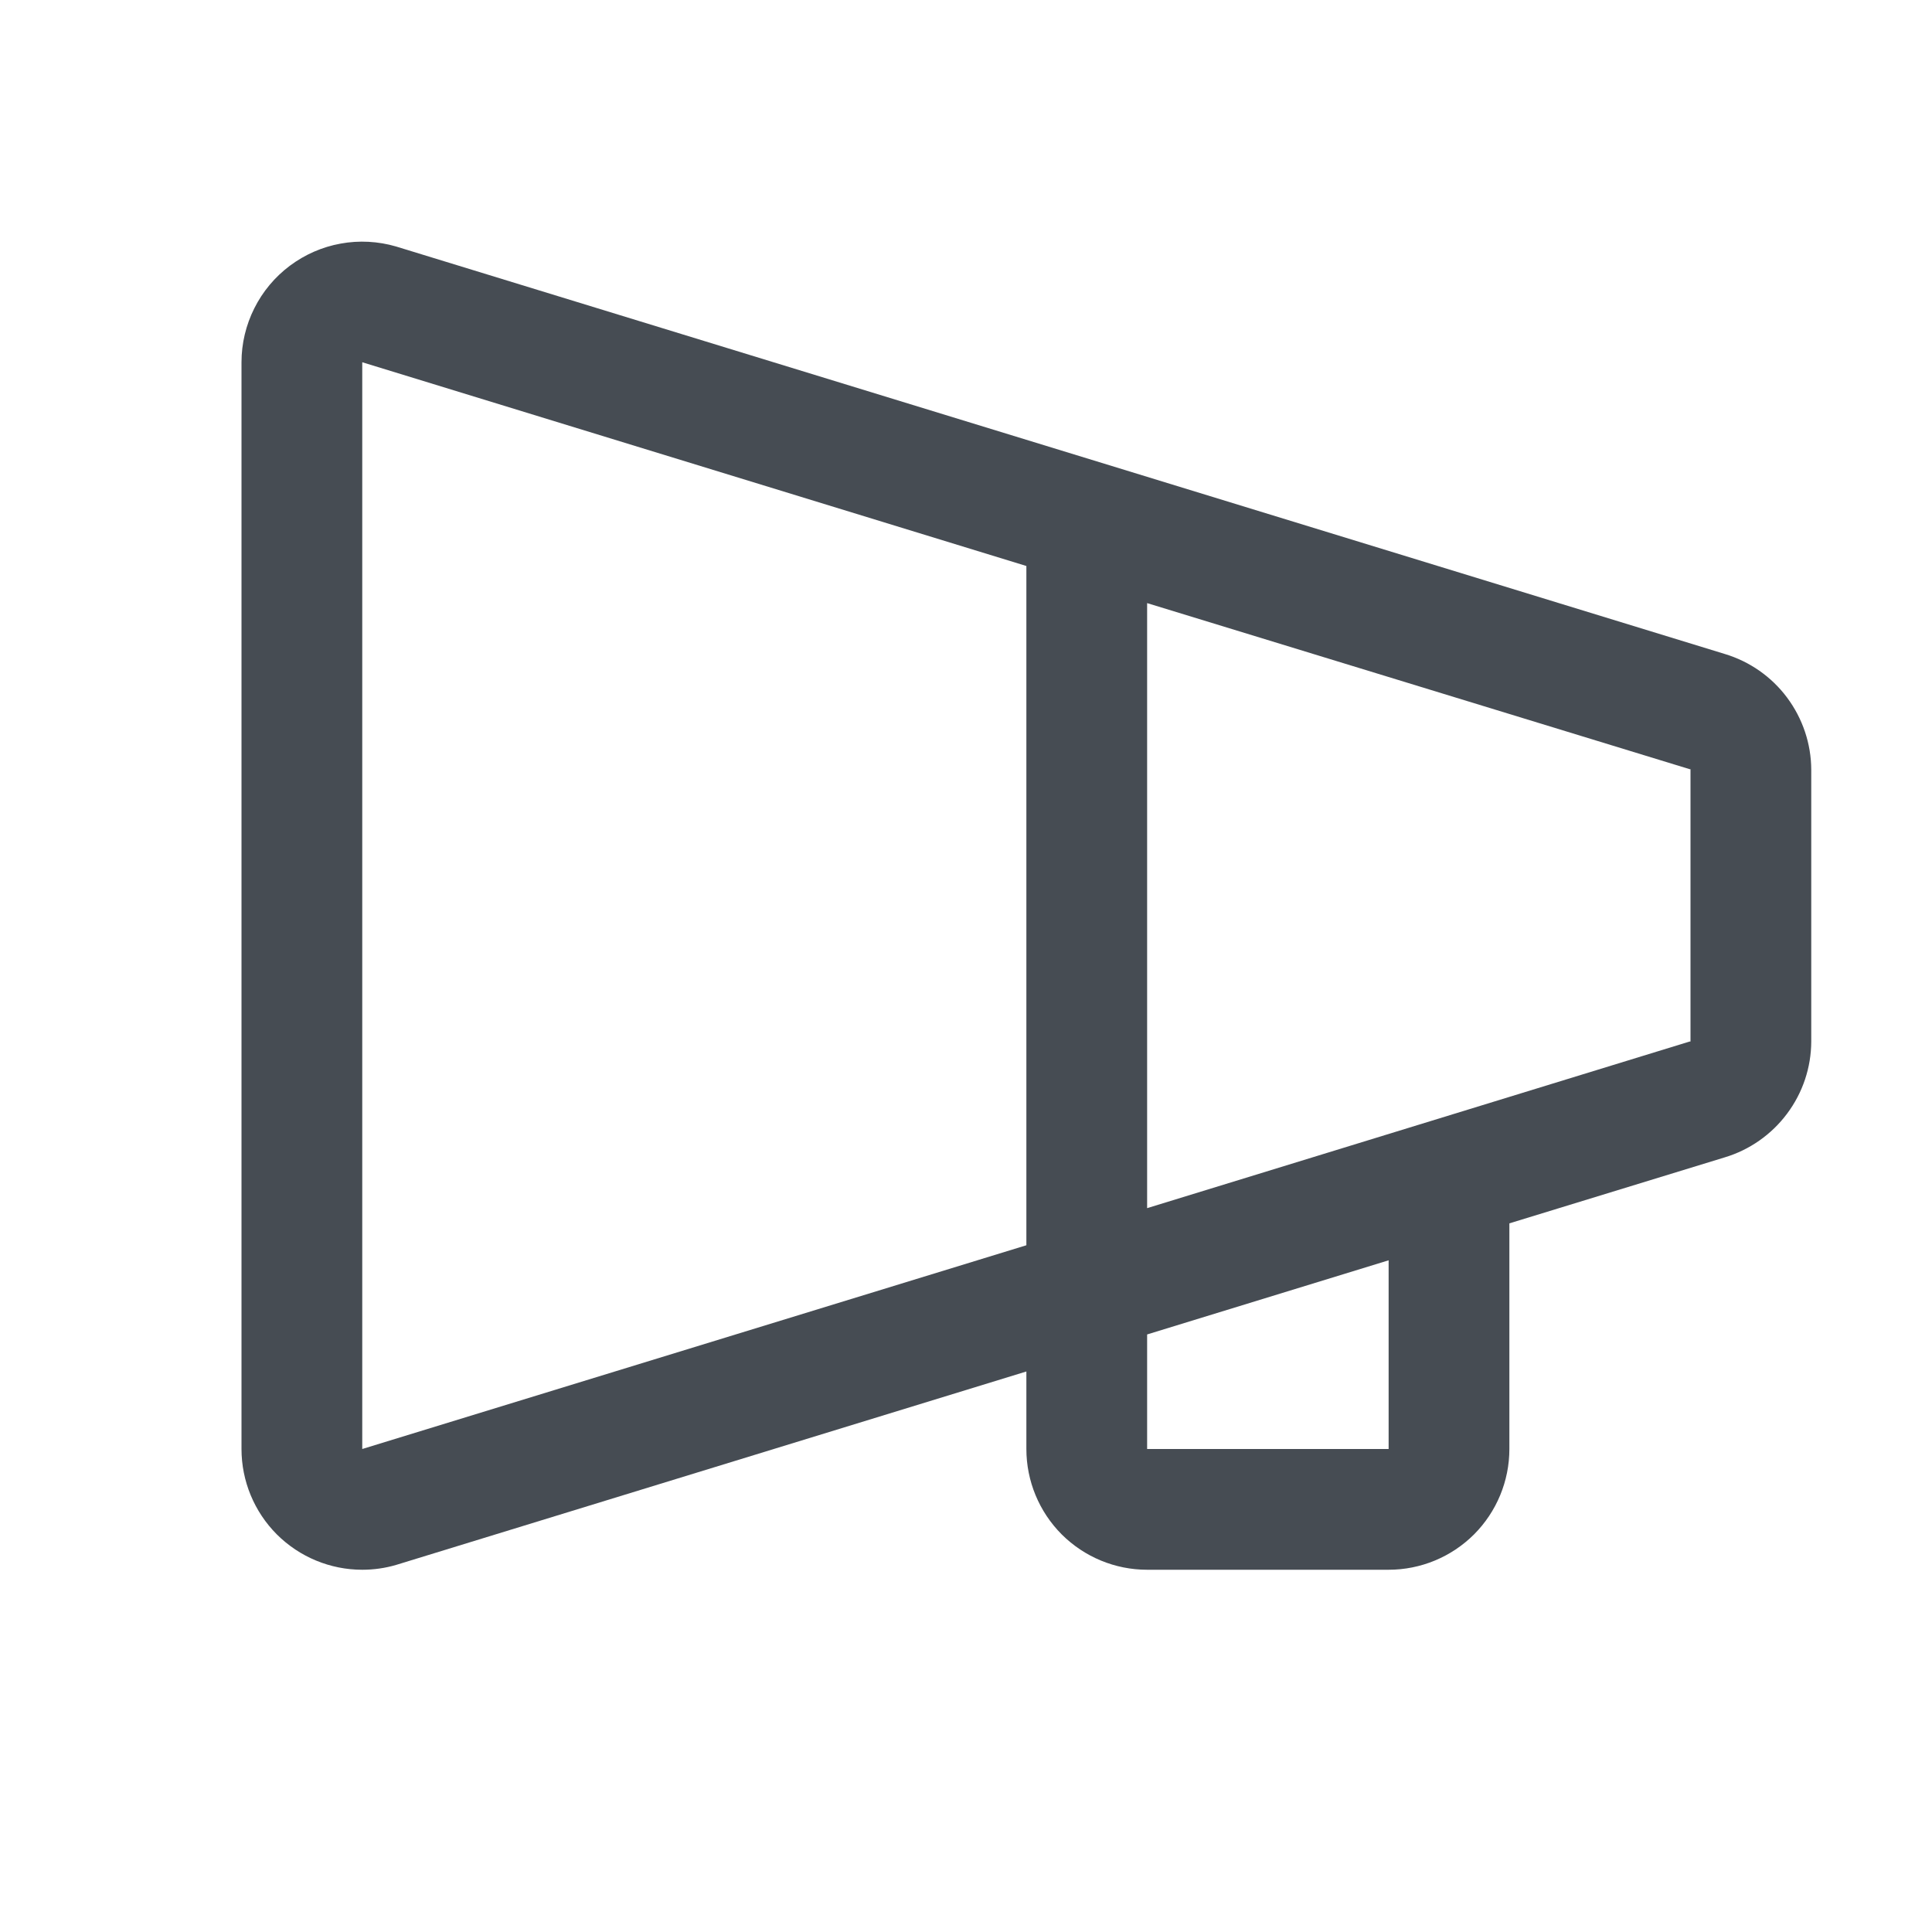
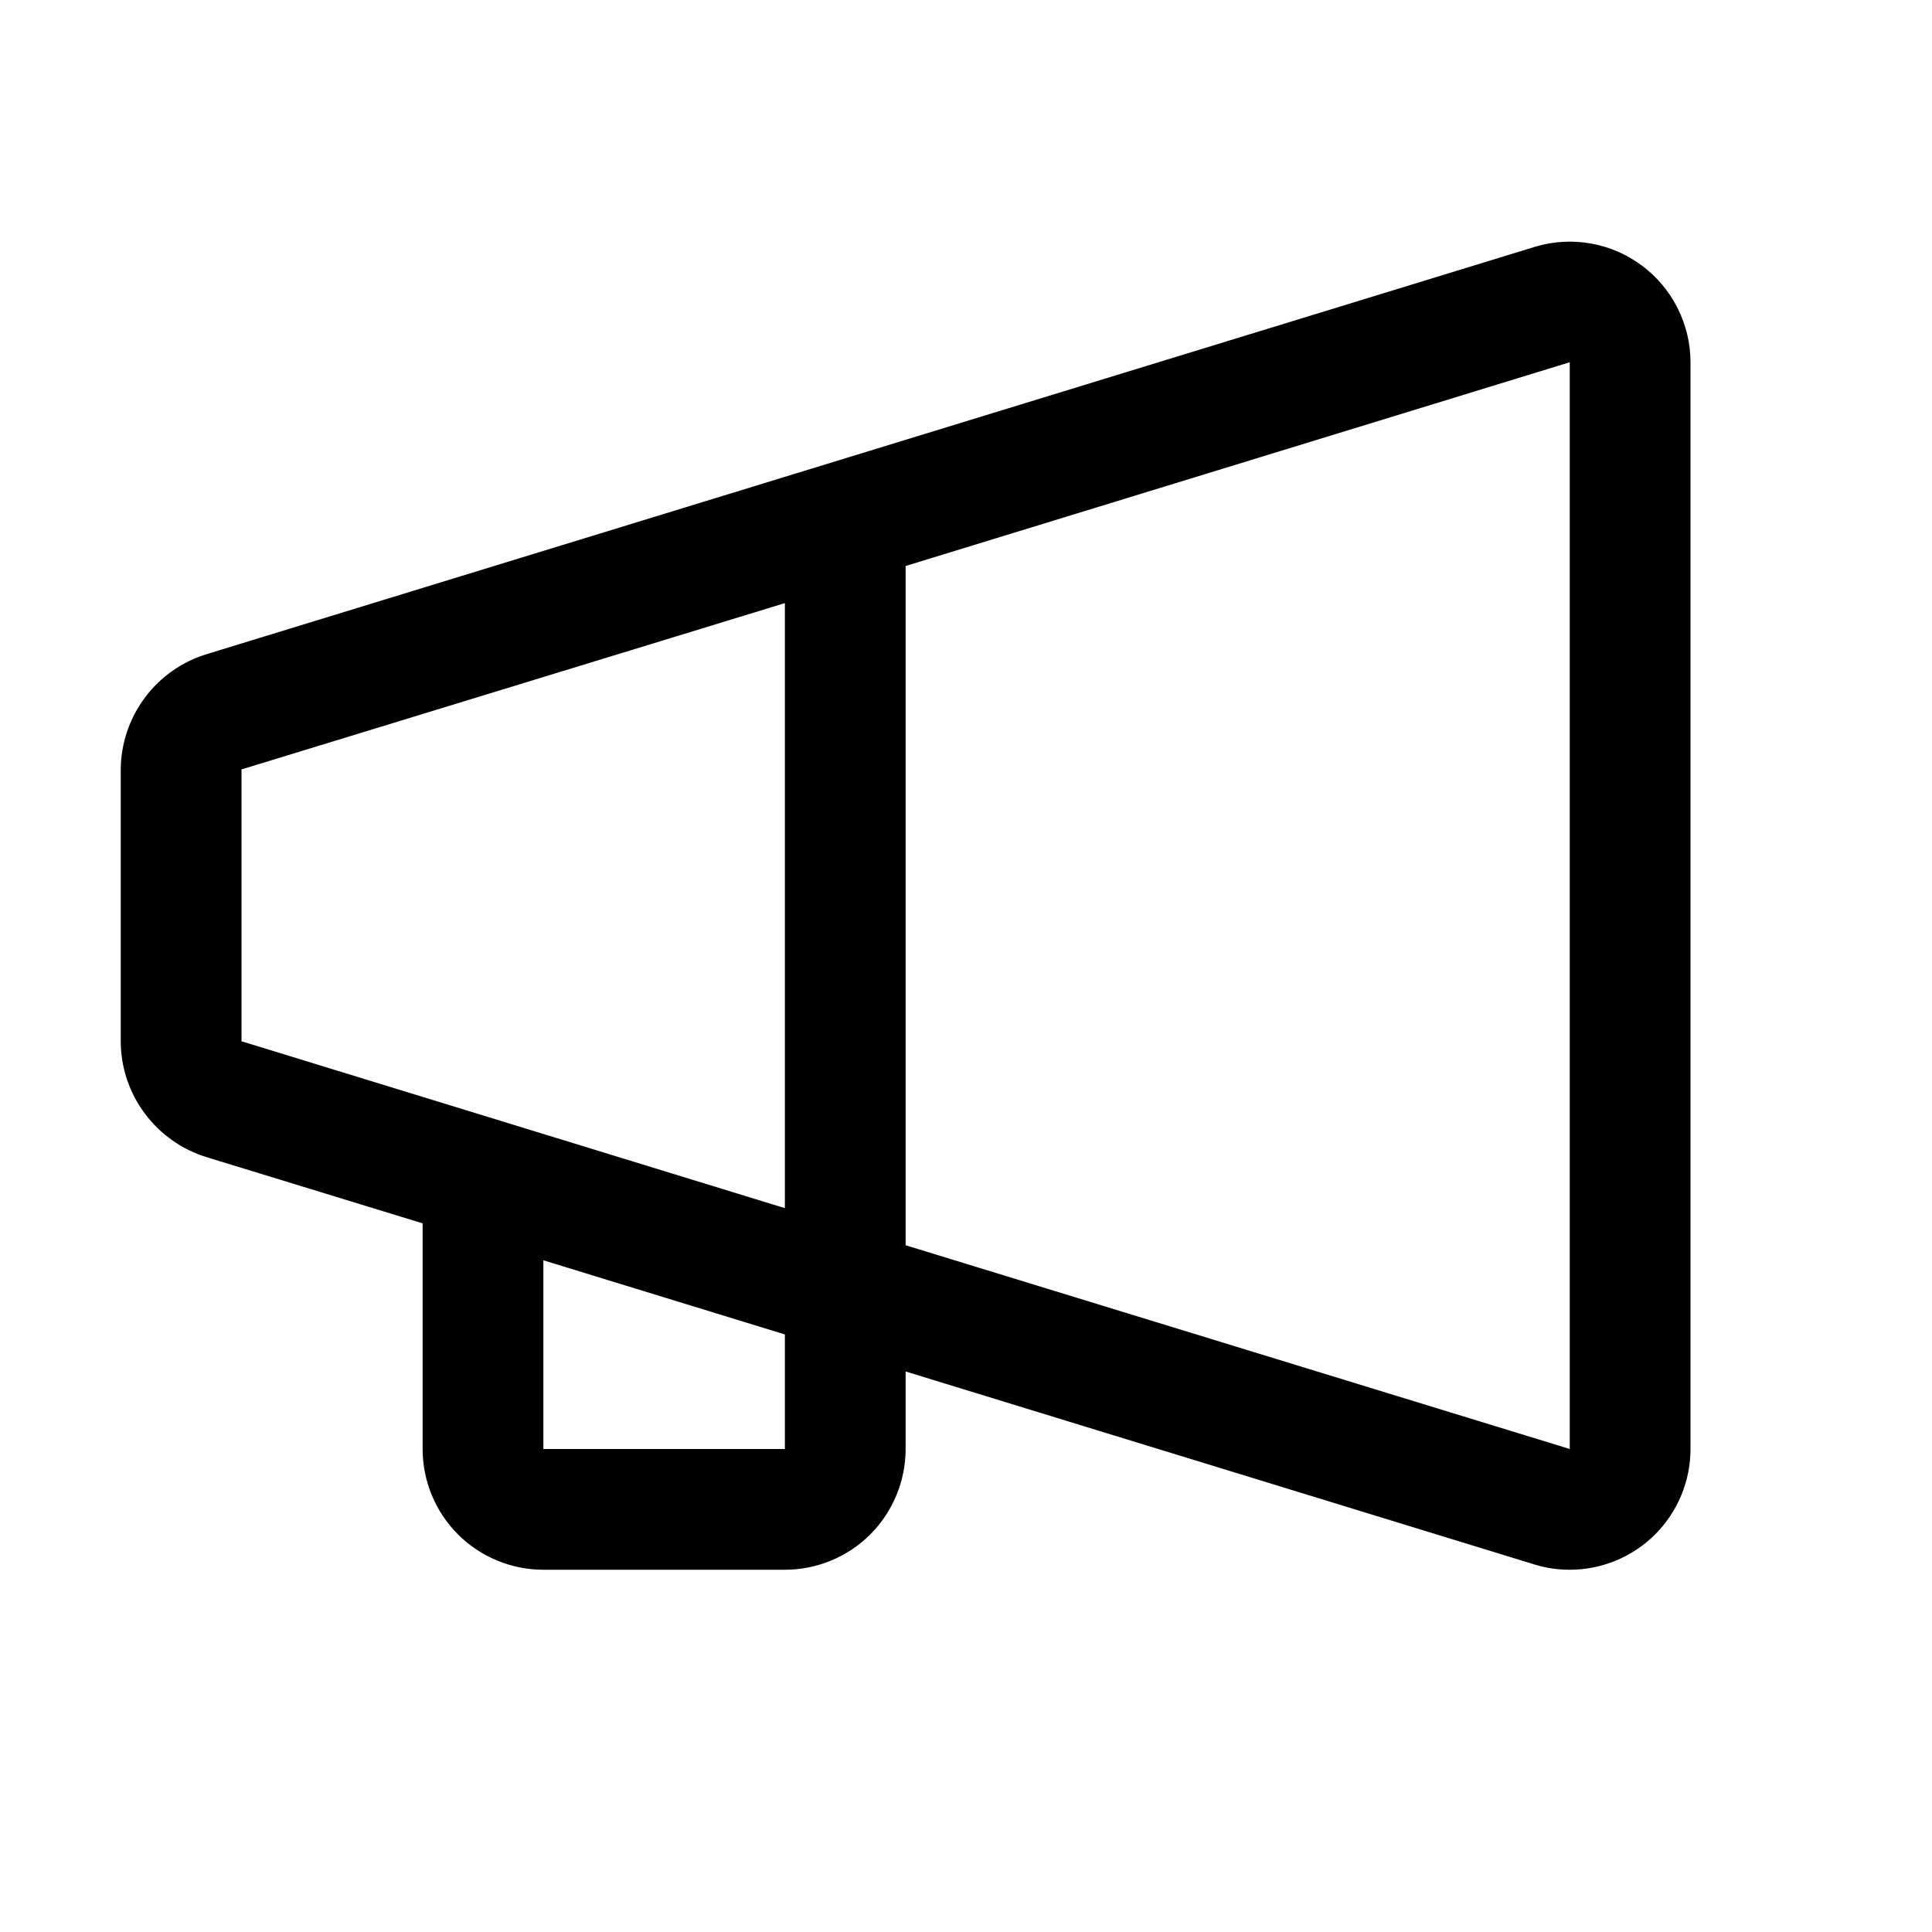
- <svg xmlns="http://www.w3.org/2000/svg" width="24" height="24" viewBox="0 0 24 24" fill="none">
-   <path d="M21.426 8.124L4.92 3.062C4.697 2.997 4.461 2.984 4.232 3.026C4.003 3.067 3.787 3.162 3.601 3.301C3.414 3.441 3.263 3.622 3.159 3.83C3.055 4.038 3 4.267 3 4.5V18C3 18.398 3.158 18.779 3.439 19.061C3.721 19.342 4.102 19.5 4.5 19.5C4.643 19.5 4.786 19.48 4.924 19.439L12.75 17.037V18C12.75 18.398 12.908 18.779 13.189 19.061C13.471 19.342 13.852 19.5 14.25 19.5H17.25C17.648 19.5 18.029 19.342 18.311 19.061C18.592 18.779 18.75 18.398 18.75 18V15.197L21.426 14.377C21.735 14.284 22.007 14.093 22.2 13.834C22.394 13.575 22.499 13.261 22.5 12.938V9.562C22.499 9.239 22.393 8.925 22.2 8.666C22.007 8.407 21.735 8.217 21.426 8.124ZM12.75 15.469L4.5 18V4.5L12.75 7.031V15.469ZM17.25 18H14.25V16.577L17.25 15.656V18ZM21 12.938H20.99L14.25 15.008V7.492L20.99 9.555H21V12.93V12.938Z" fill="#464C53" />
+ <svg xmlns="http://www.w3.org/2000/svg" viewBox="0 0 24 24" fill="none">
+   <g transform="translate(24, 0) scale(-1, 1)">
+     <path d="M21.426 8.124L4.92 3.062C4.697 2.997 4.461 2.984 4.232 3.026C4.003 3.067 3.787 3.162 3.601 3.301C3.414 3.441 3.263 3.622 3.159 3.83C3.055 4.038 3 4.267 3 4.5V18C3 18.398 3.158 18.779 3.439 19.061C3.721 19.342 4.102 19.5 4.5 19.5C4.643 19.5 4.786 19.48 4.924 19.439L12.75 17.037V18C12.75 18.398 12.908 18.779 13.189 19.061C13.471 19.342 13.852 19.5 14.25 19.5H17.25C17.648 19.5 18.029 19.342 18.311 19.061C18.592 18.779 18.75 18.398 18.75 18V15.197L21.426 14.377C21.735 14.284 22.007 14.093 22.2 13.834C22.394 13.575 22.499 13.261 22.5 12.938V9.562C22.499 9.239 22.393 8.925 22.2 8.666C22.007 8.407 21.735 8.217 21.426 8.124ZM12.75 15.469L4.5 18V4.5L12.75 7.031V15.469ZM17.25 18H14.25V16.577L17.25 15.656V18ZM21 12.938H20.99L14.25 15.008V7.492L20.99 9.555H21V12.93V12.938Z" fill="currentColor" />
+   </g>
</svg>
